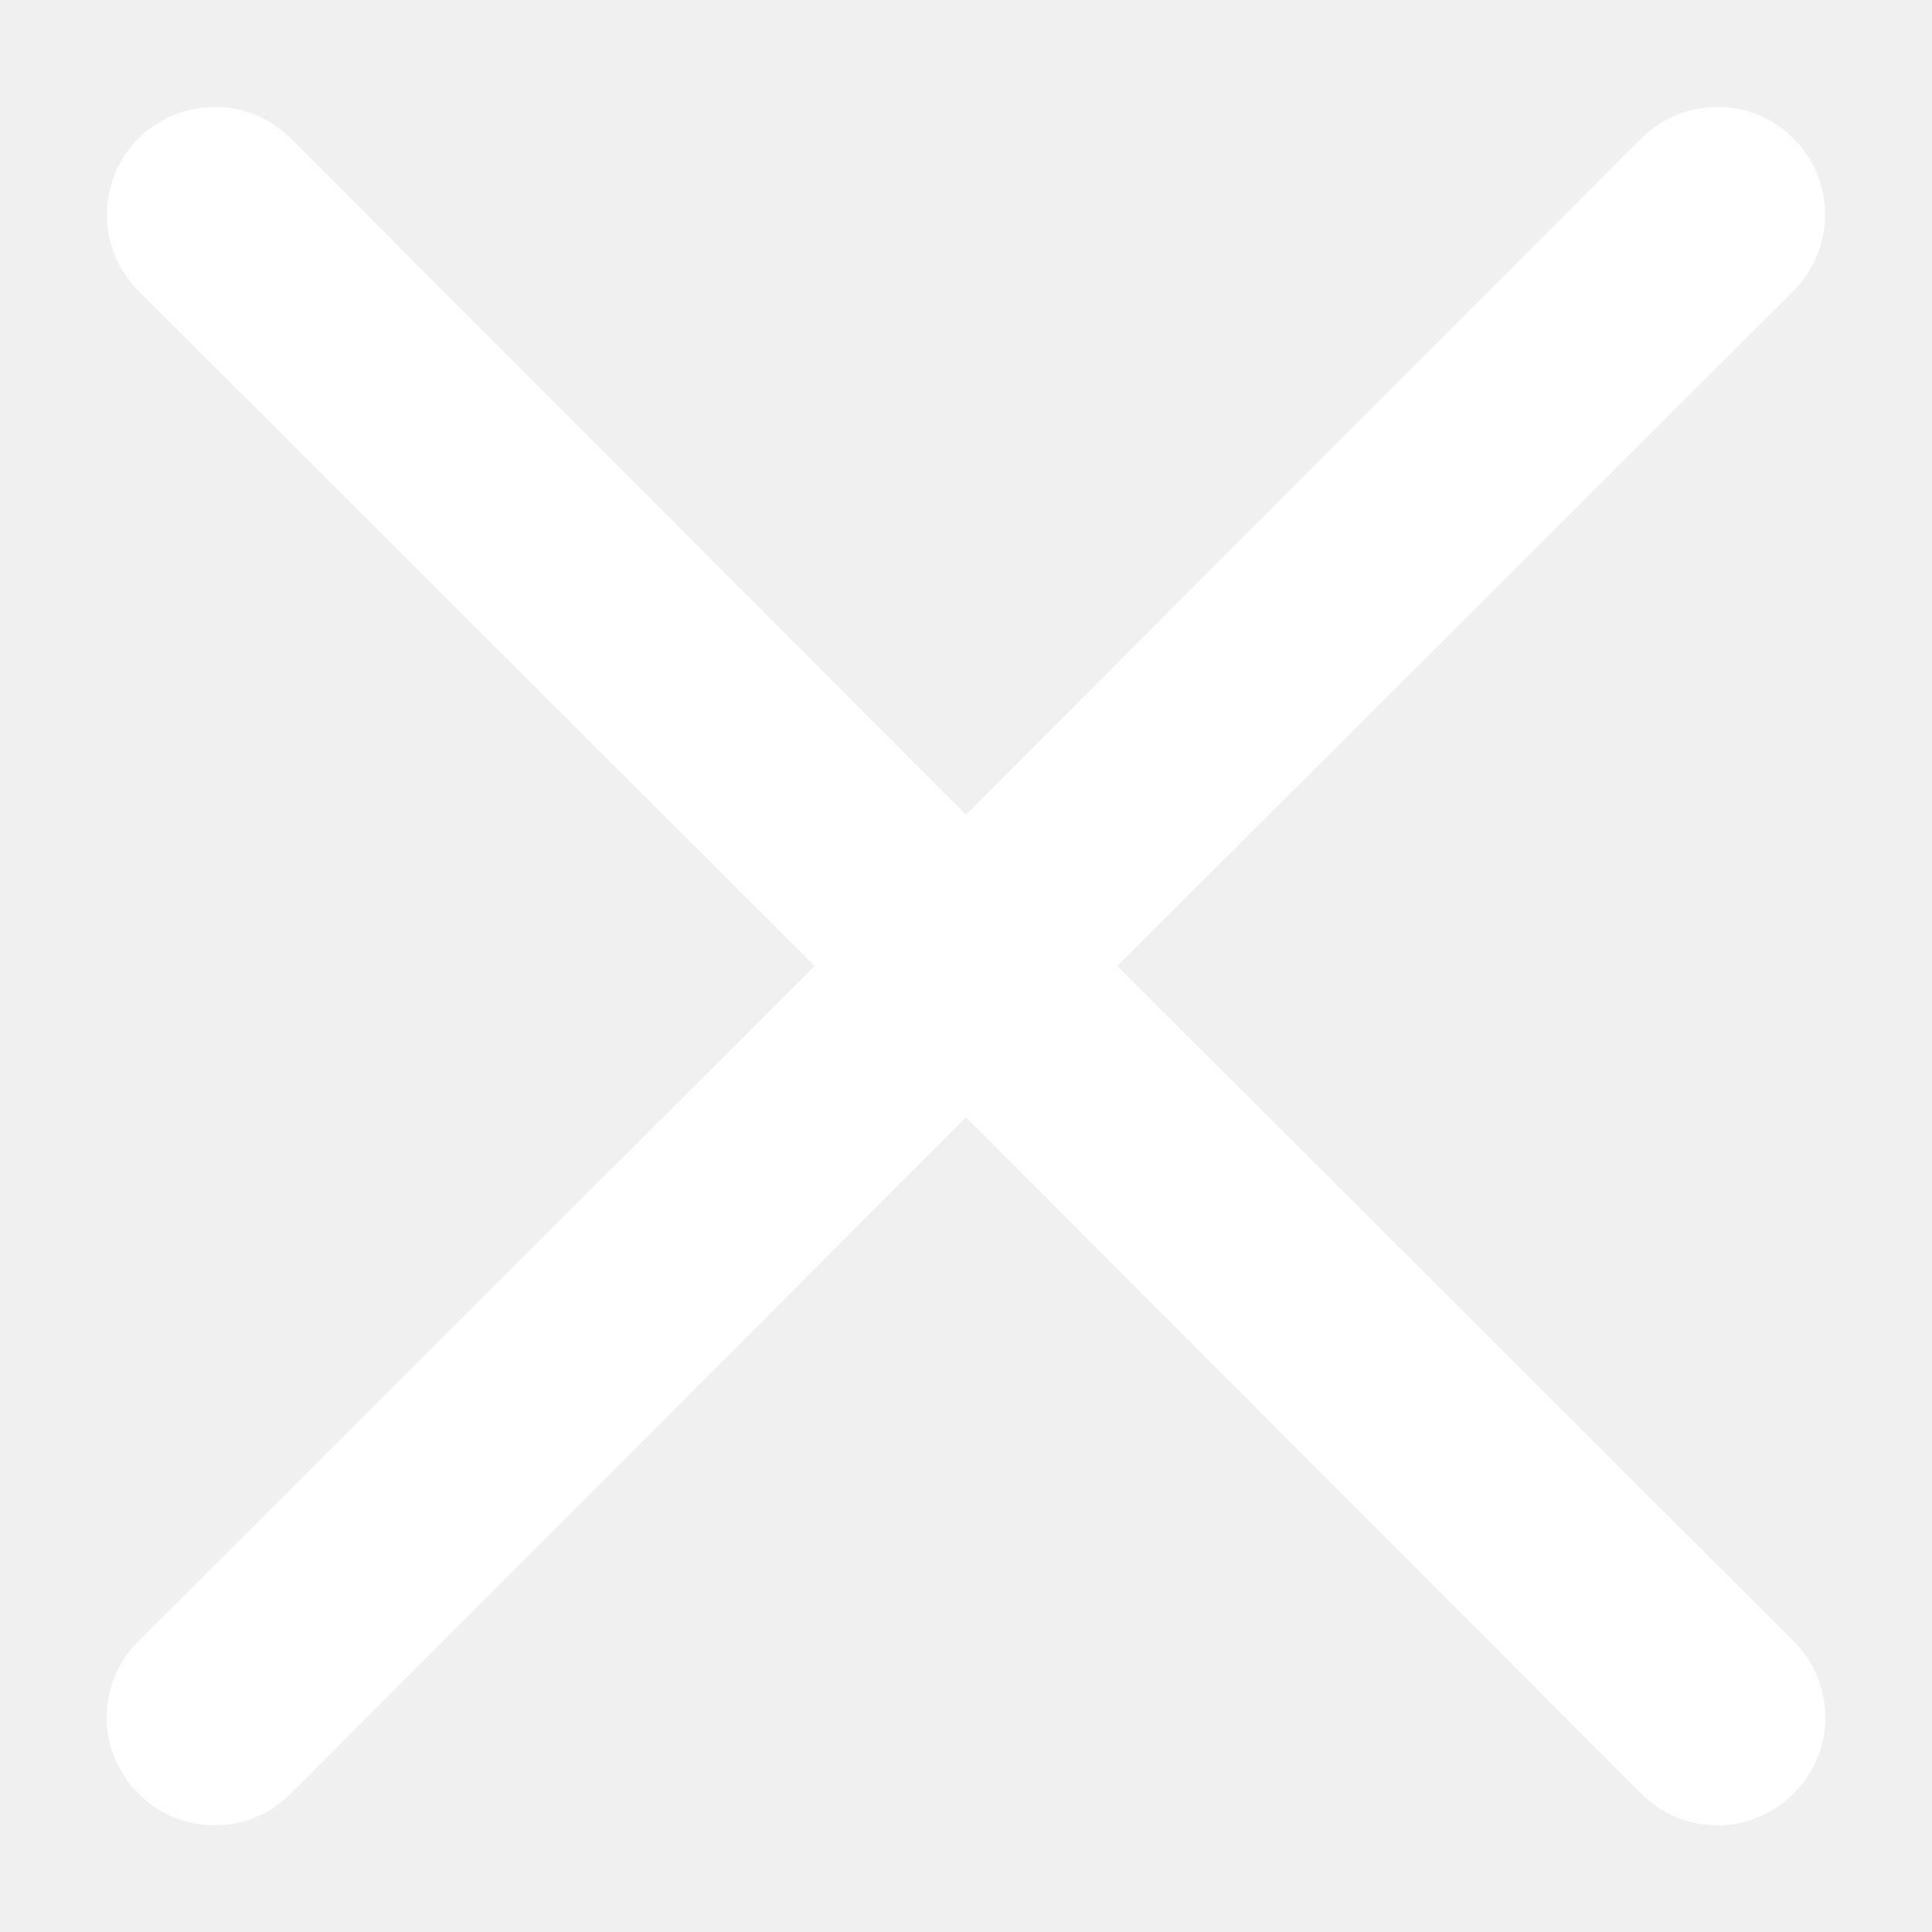
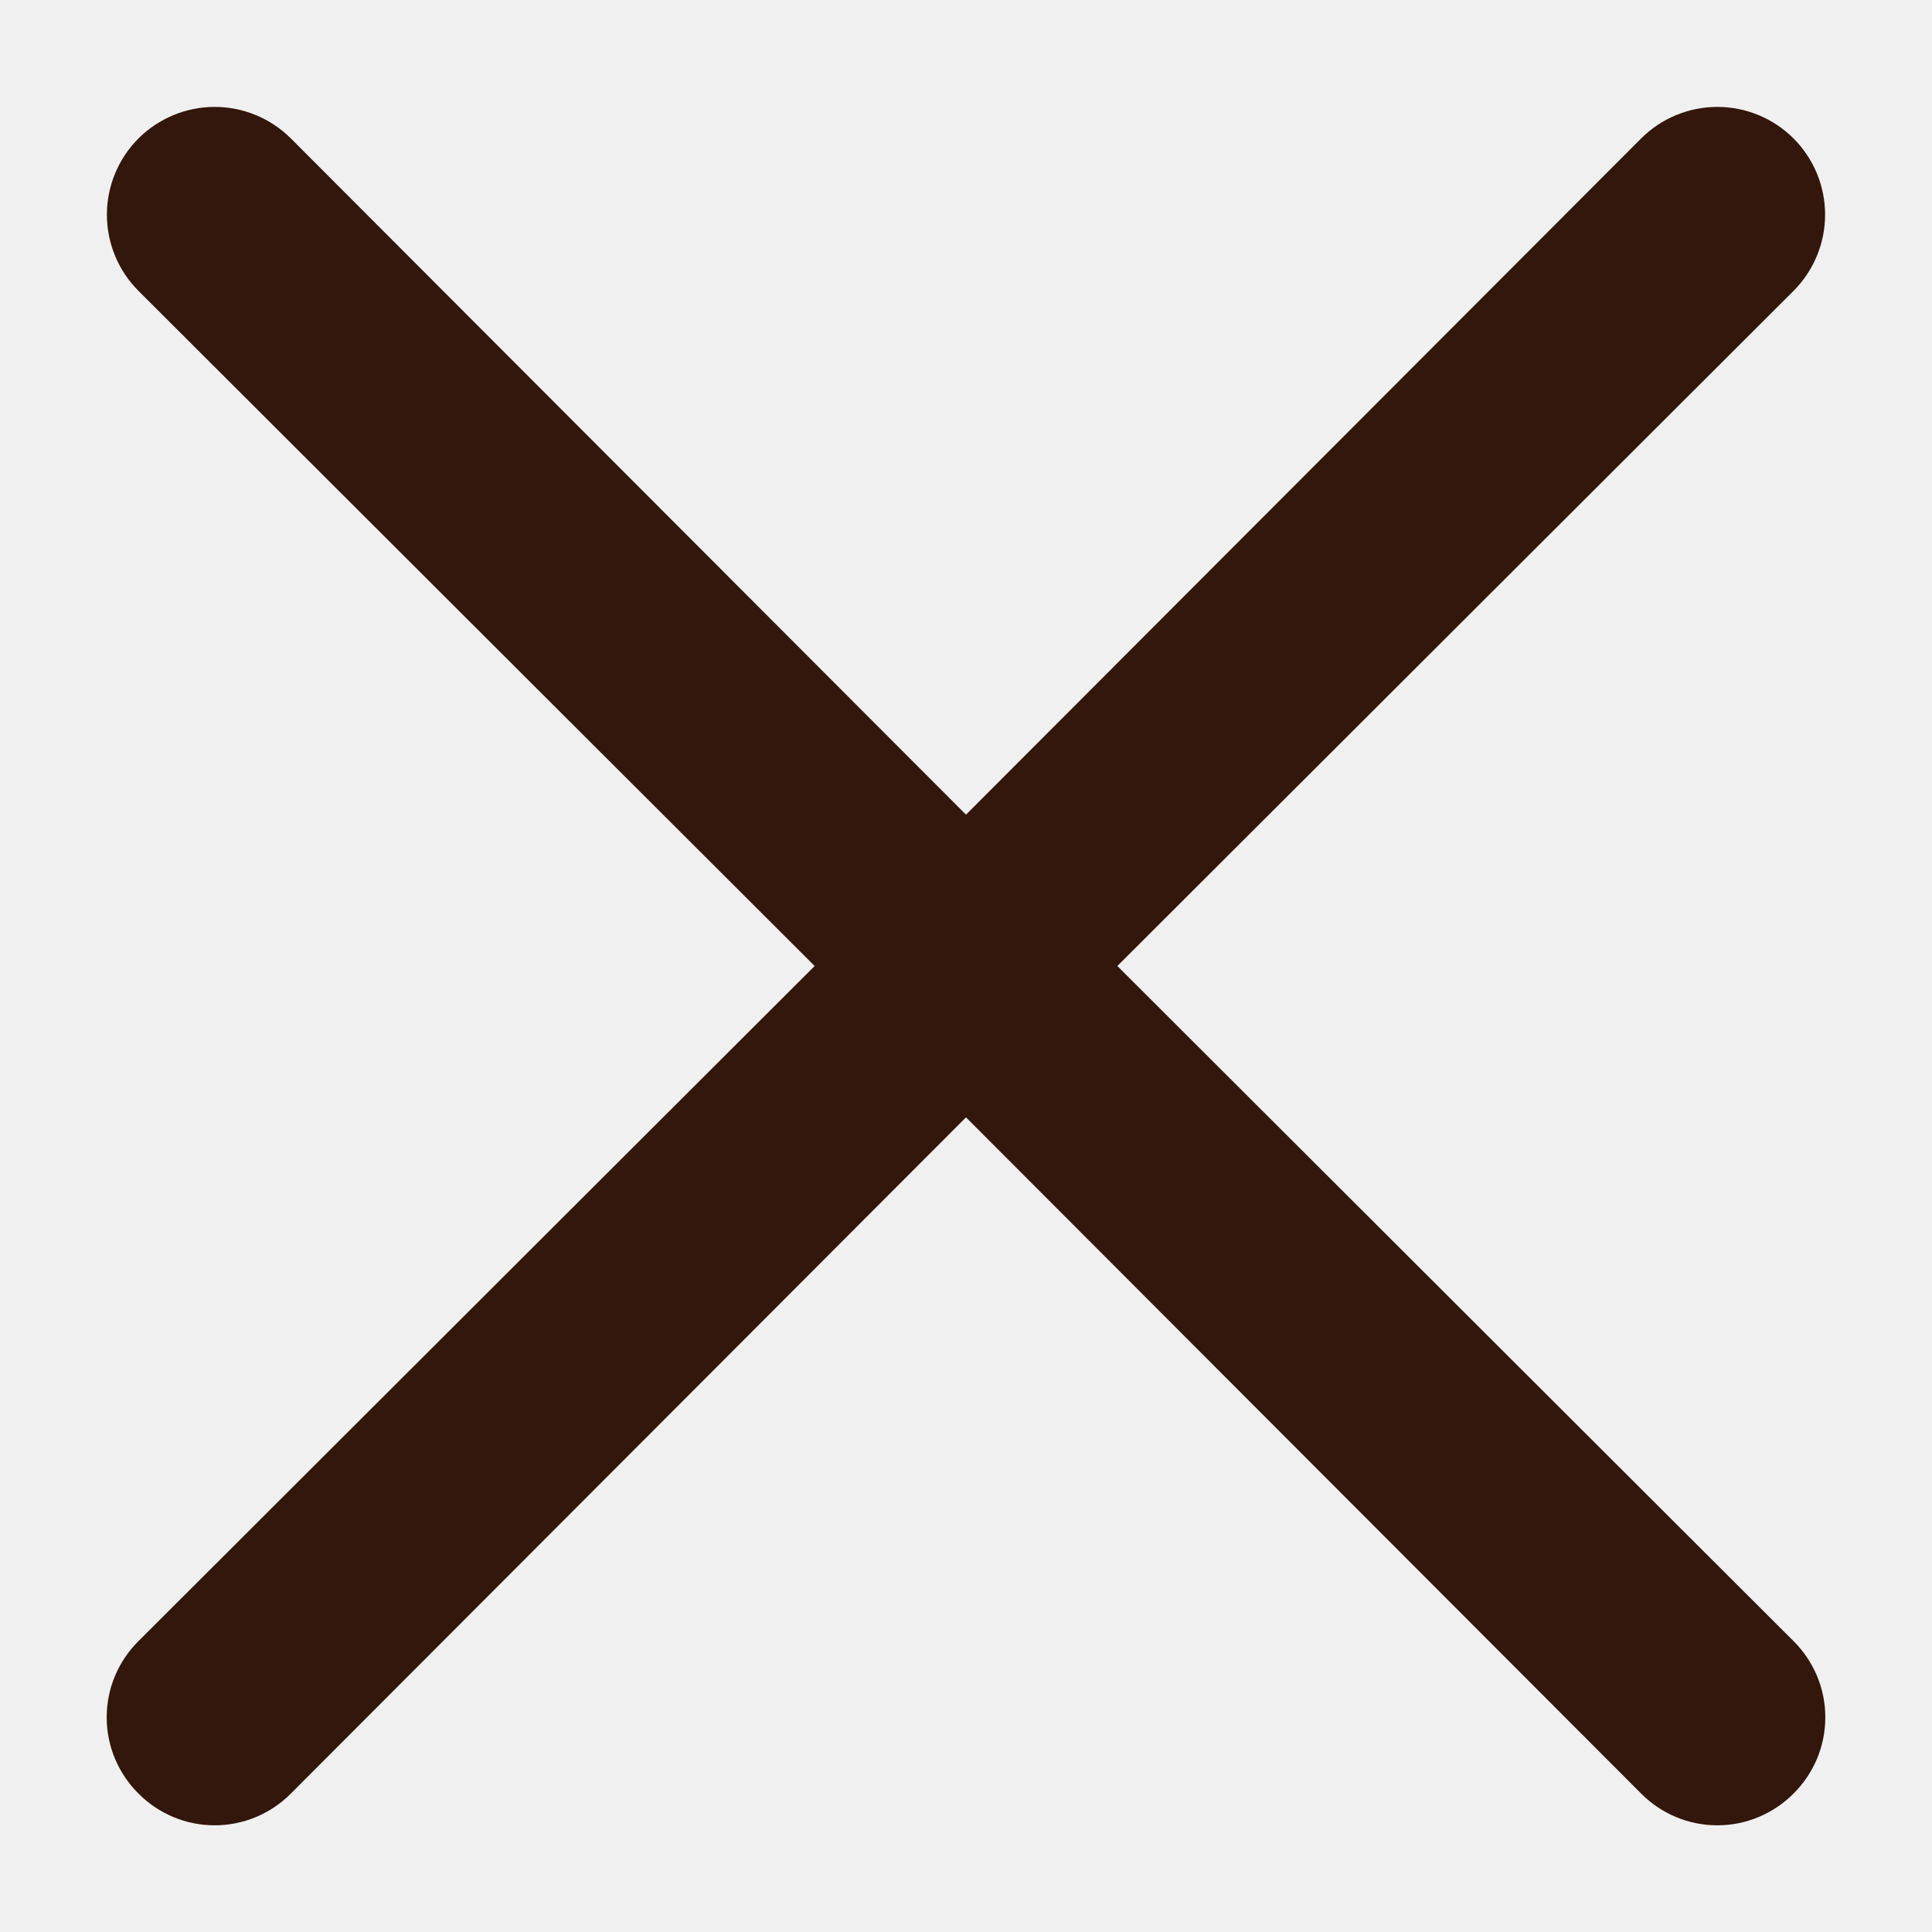
<svg xmlns="http://www.w3.org/2000/svg" width="18" height="18" viewBox="0 0 18 18" fill="#FFF">
-   <path d="M10.41 9L16.71 2.71C16.898 2.522 17.004 2.266 17.004 2C17.004 1.734 16.898 1.478 16.71 1.29C16.522 1.102 16.266 0.996 16 0.996C15.734 0.996 15.478 1.102 15.29 1.29L9 7.59L2.71 1.29C2.522 1.102 2.266 0.996 2 0.996C1.734 0.996 1.478 1.102 1.29 1.29C1.102 1.478 0.996 1.734 0.996 2C0.996 2.266 1.102 2.522 1.29 2.71L7.59 9L1.29 15.29C1.196 15.383 1.122 15.494 1.071 15.615C1.02 15.737 0.994 15.868 0.994 16C0.994 16.132 1.02 16.263 1.071 16.385C1.122 16.506 1.196 16.617 1.29 16.71C1.383 16.804 1.494 16.878 1.615 16.929C1.737 16.98 1.868 17.006 2 17.006C2.132 17.006 2.263 16.98 2.385 16.929C2.506 16.878 2.617 16.804 2.71 16.71L9 10.41L15.29 16.71C15.383 16.804 15.493 16.878 15.615 16.929C15.737 16.98 15.868 17.006 16 17.006C16.132 17.006 16.263 16.98 16.384 16.929C16.506 16.878 16.617 16.804 16.71 16.71C16.804 16.617 16.878 16.506 16.929 16.385C16.98 16.263 17.006 16.132 17.006 16C17.006 15.868 16.98 15.737 16.929 15.615C16.878 15.494 16.804 15.383 16.71 15.29L10.41 9Z" fill="#FFFFFF" />
+   <path d="M10.41 9L16.71 2.71C16.898 2.522 17.004 2.266 17.004 2C17.004 1.734 16.898 1.478 16.71 1.29C16.522 1.102 16.266 0.996 16 0.996C15.734 0.996 15.478 1.102 15.29 1.29L9 7.59L2.71 1.29C2.522 1.102 2.266 0.996 2 0.996C1.734 0.996 1.478 1.102 1.29 1.29C1.102 1.478 0.996 1.734 0.996 2C0.996 2.266 1.102 2.522 1.29 2.71L7.59 9L1.29 15.29C1.196 15.383 1.122 15.494 1.071 15.615C1.02 15.737 0.994 15.868 0.994 16C0.994 16.132 1.02 16.263 1.071 16.385C1.122 16.506 1.196 16.617 1.29 16.71C1.383 16.804 1.494 16.878 1.615 16.929C1.737 16.98 1.868 17.006 2 17.006C2.132 17.006 2.263 16.98 2.385 16.929C2.506 16.878 2.617 16.804 2.71 16.71L9 10.41L15.29 16.71C15.383 16.804 15.493 16.878 15.615 16.929C15.737 16.98 15.868 17.006 16 17.006C16.132 17.006 16.263 16.98 16.384 16.929C16.506 16.878 16.617 16.804 16.71 16.71C16.804 16.617 16.878 16.506 16.929 16.385C16.98 16.263 17.006 16.132 17.006 16C17.006 15.868 16.98 15.737 16.929 15.615C16.878 15.494 16.804 15.383 16.71 15.29L10.41 9Z" fill="#33160C" />
</svg>
